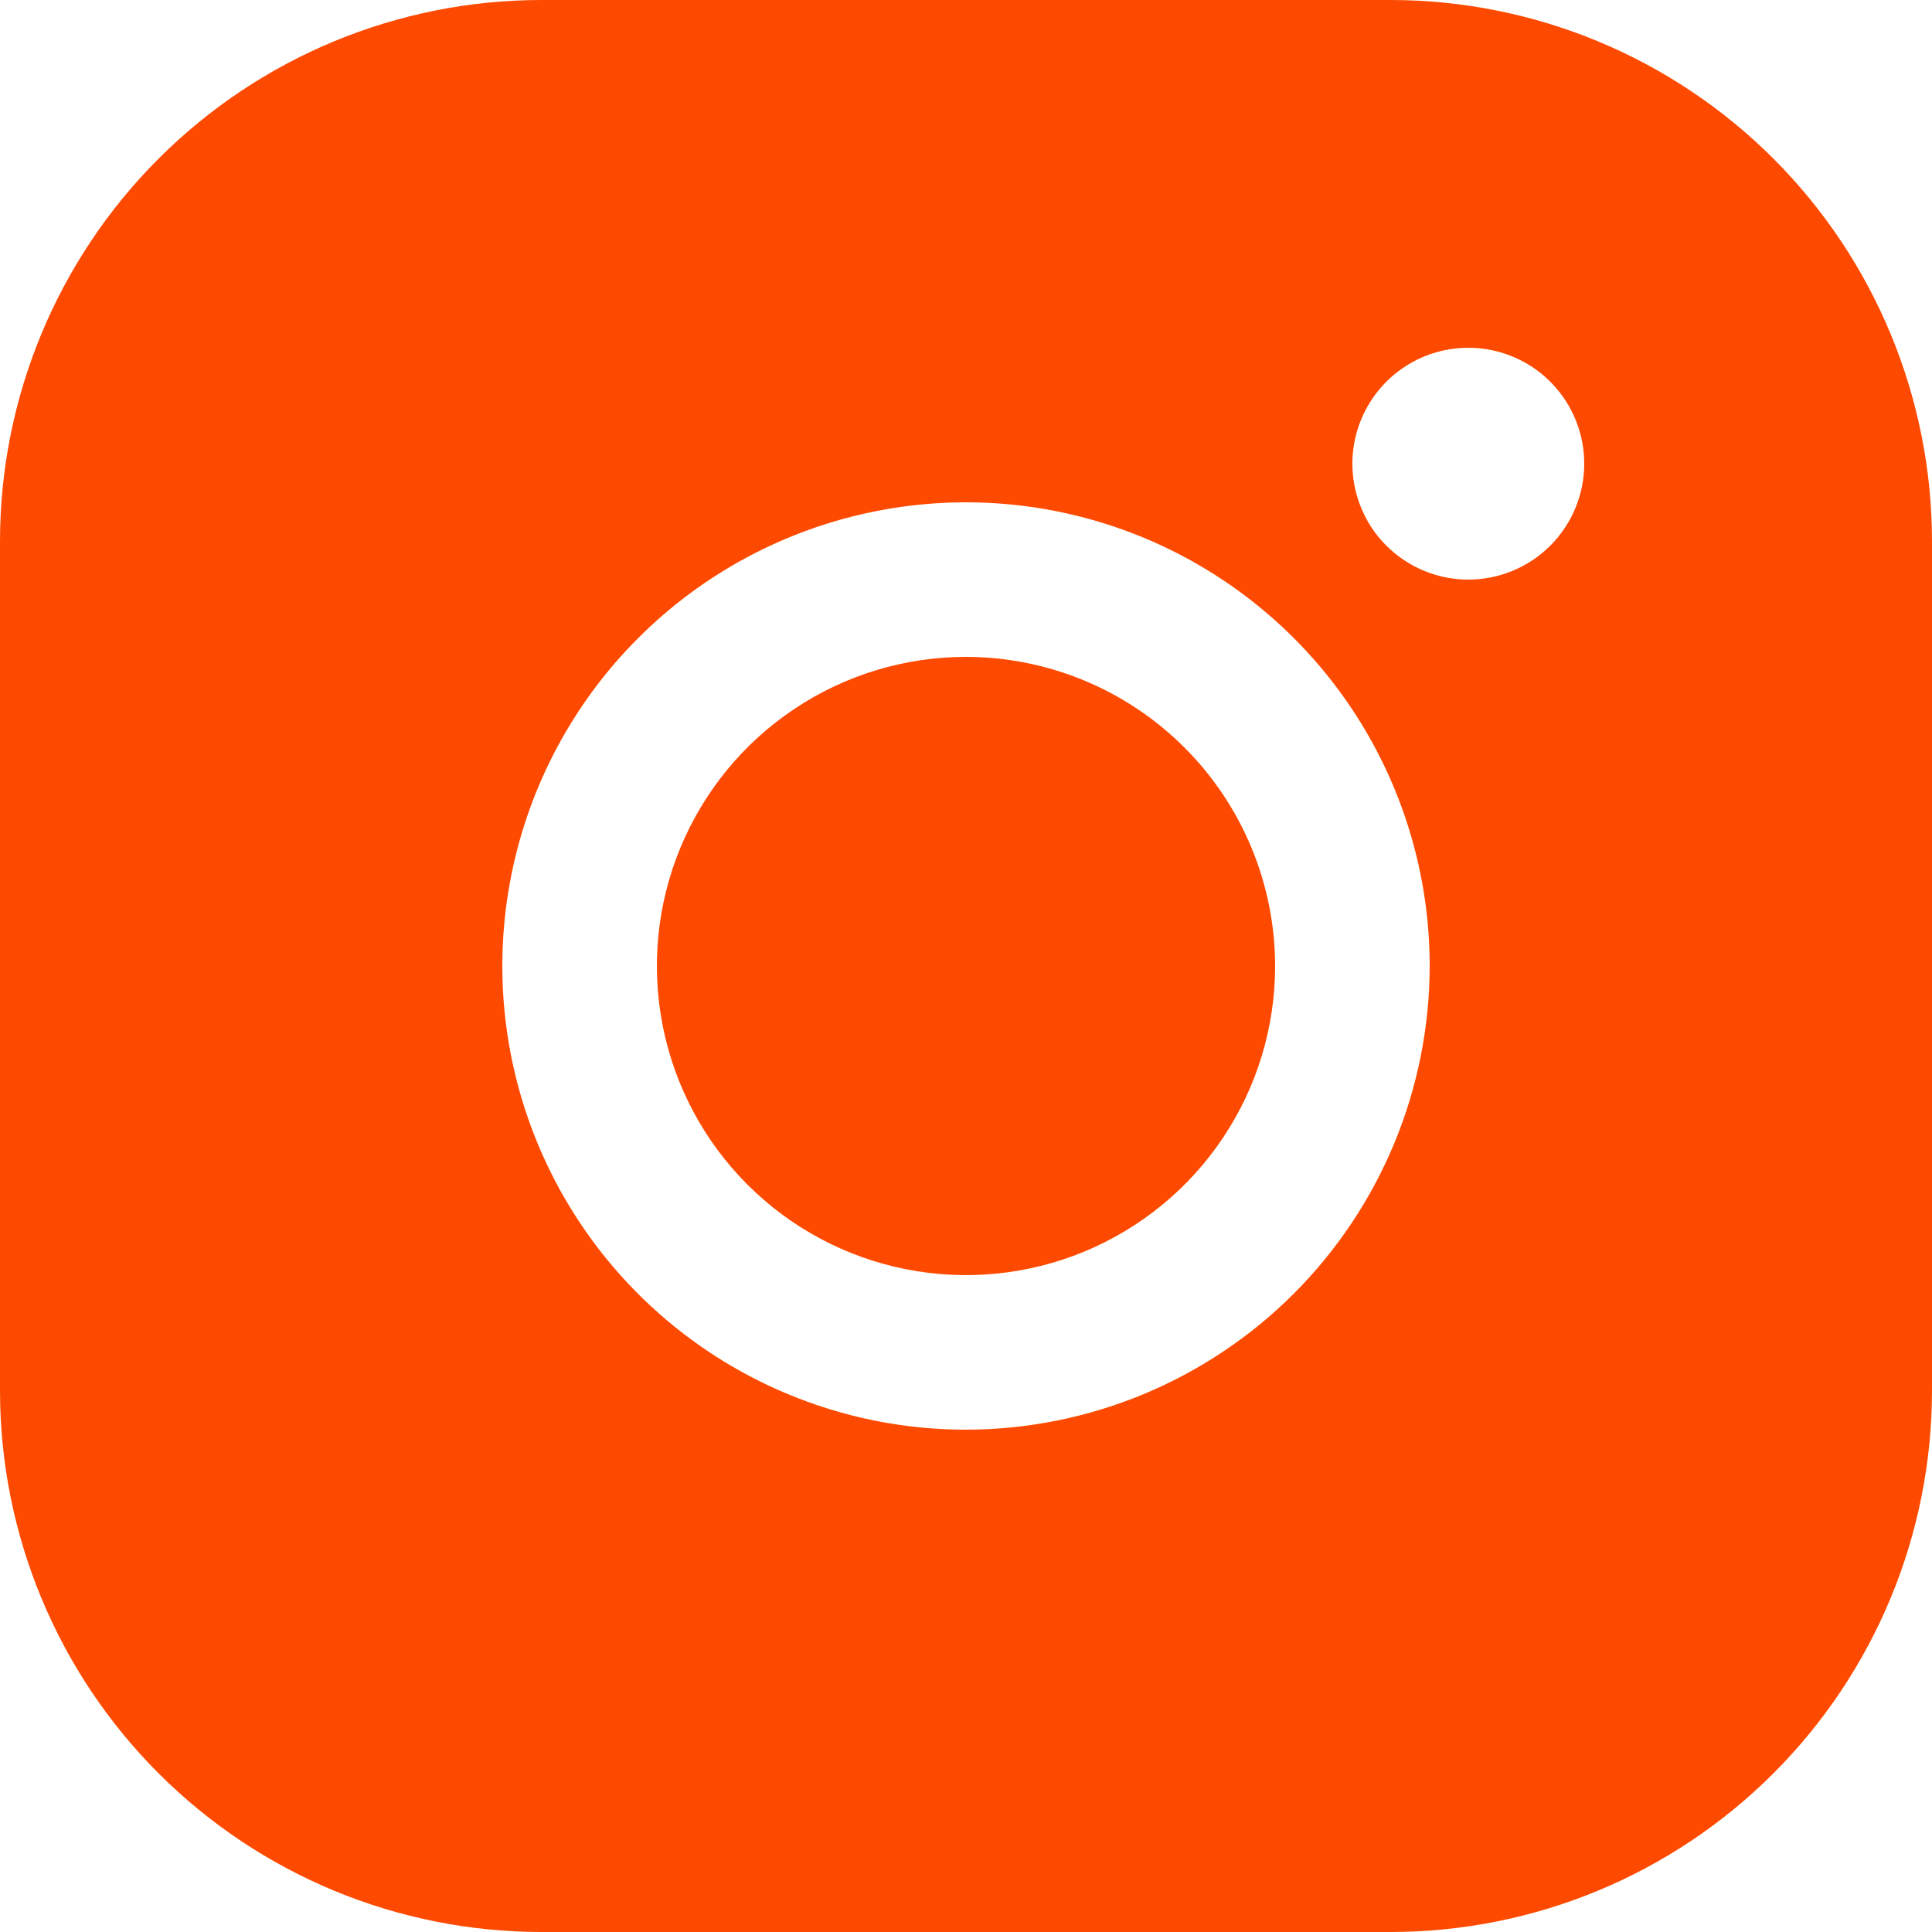
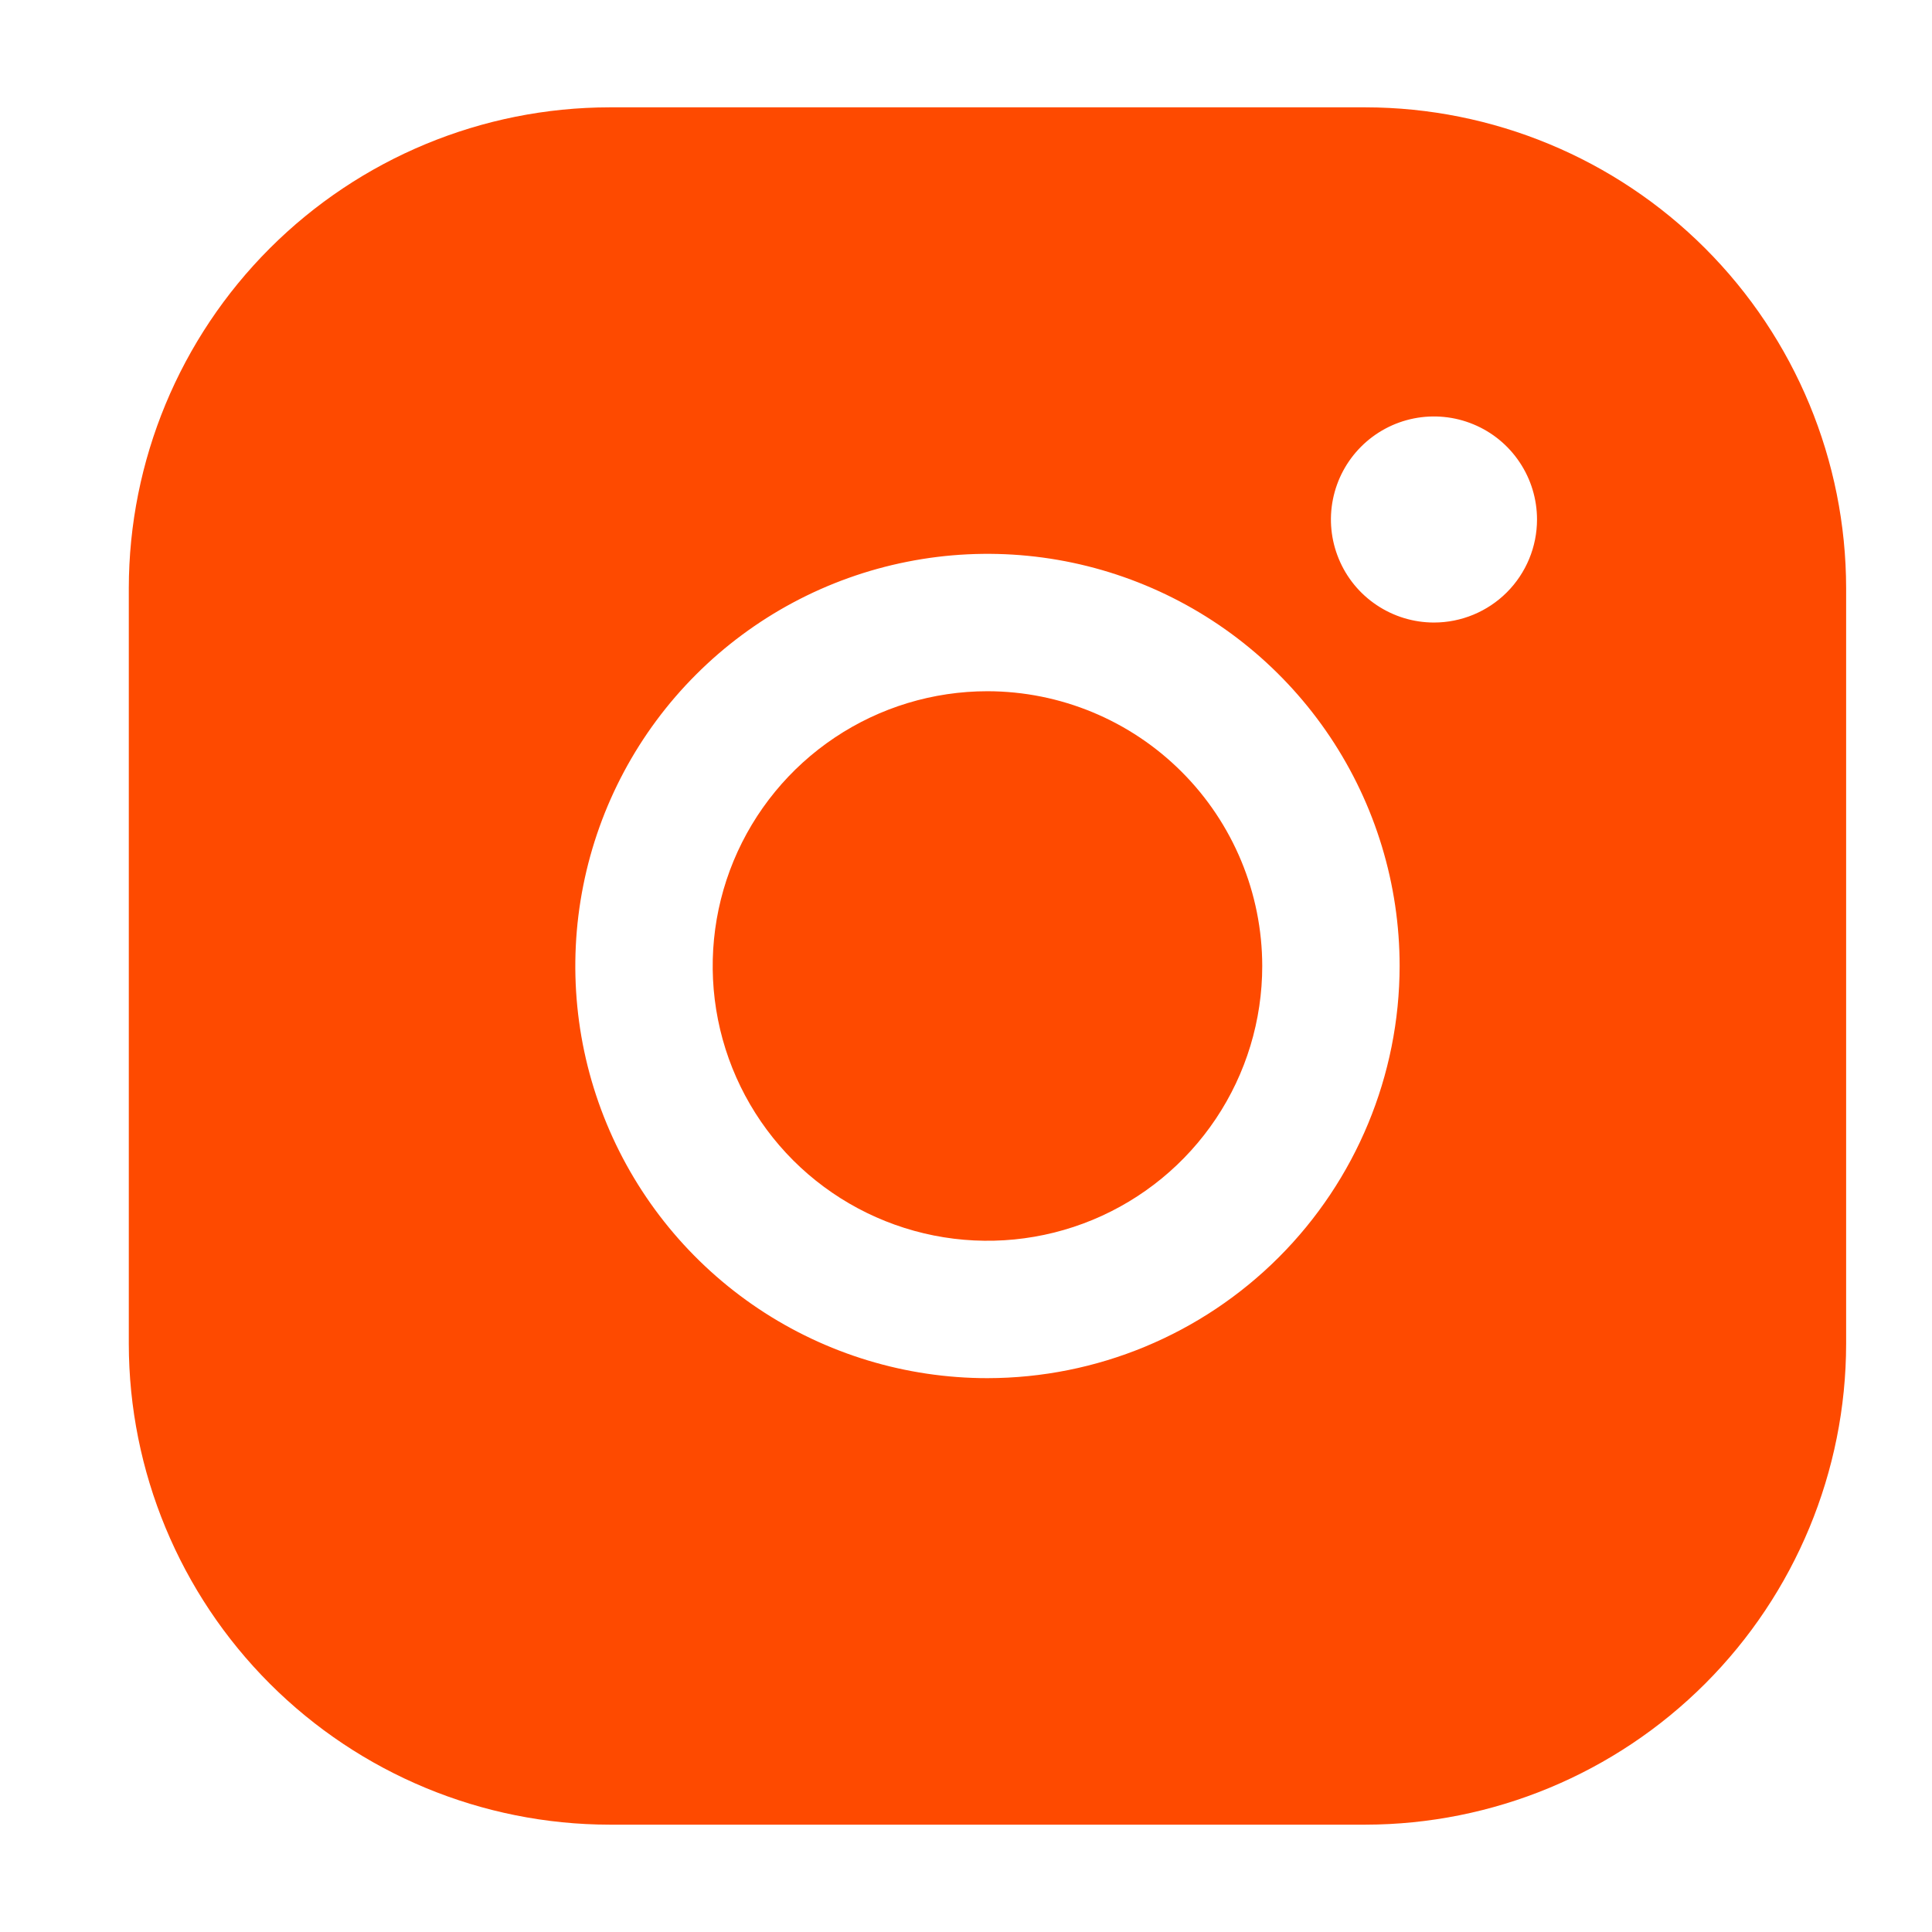
- <svg xmlns="http://www.w3.org/2000/svg" width="40" height="40" viewBox="0 0 40 40" fill="none">
-   <path d="M26.4 20C26.4 21.266 26.025 22.503 25.321 23.556C24.618 24.608 23.619 25.428 22.449 25.913C21.28 26.397 19.993 26.524 18.751 26.277C17.51 26.03 16.37 25.421 15.475 24.526C14.579 23.63 13.97 22.49 13.723 21.249C13.476 20.007 13.603 18.72 14.087 17.551C14.572 16.381 15.392 15.382 16.444 14.679C17.497 13.975 18.734 13.6 20 13.6C21.697 13.602 23.323 14.277 24.523 15.477C25.723 16.677 26.398 18.303 26.4 20ZM40 11.2V28.8C39.997 31.769 38.816 34.616 36.716 36.716C34.616 38.816 31.769 39.997 28.8 40H11.2C8.231 39.997 5.384 38.816 3.284 36.716C1.184 34.616 0.003 31.769 0 28.8V11.2C0.003 8.231 1.184 5.384 3.284 3.284C5.384 1.184 8.231 0.003 11.2 0H28.8C31.769 0.003 34.616 1.184 36.716 3.284C38.816 5.384 39.997 8.231 40 11.2ZM29.6 20C29.6 18.101 29.037 16.245 27.982 14.666C26.927 13.088 25.428 11.857 23.674 11.131C21.92 10.404 19.989 10.214 18.127 10.585C16.265 10.955 14.554 11.869 13.212 13.212C11.869 14.554 10.955 16.265 10.585 18.127C10.214 19.989 10.404 21.92 11.131 23.674C11.857 25.428 13.088 26.927 14.666 27.982C16.245 29.037 18.101 29.6 20 29.6C22.545 29.597 24.985 28.585 26.785 26.785C28.585 24.985 29.597 22.545 29.6 20ZM32.8 9.6C32.8 9.125 32.659 8.661 32.395 8.267C32.132 7.872 31.757 7.564 31.318 7.383C30.88 7.201 30.397 7.154 29.932 7.246C29.466 7.339 29.039 7.567 28.703 7.903C28.367 8.239 28.139 8.666 28.046 9.132C27.953 9.597 28.001 10.08 28.183 10.518C28.364 10.957 28.672 11.332 29.067 11.595C29.461 11.859 29.925 12 30.4 12C31.037 12 31.647 11.747 32.097 11.297C32.547 10.847 32.8 10.236 32.8 9.6Z" fill="#FE4A00" />
+ <svg xmlns="http://www.w3.org/2000/svg" width="45" height="45" viewBox="0 0 45 45" fill="none">
+   <path d="M29.4 22.5C29.4 23.766 29.025 25.003 28.321 26.056C27.618 27.108 26.619 27.928 25.449 28.413C24.28 28.897 22.993 29.024 21.751 28.777C20.51 28.53 19.37 27.921 18.474 27.026C17.579 26.13 16.97 24.99 16.723 23.749C16.476 22.507 16.603 21.22 17.087 20.051C17.572 18.881 18.392 17.882 19.444 17.179C20.497 16.475 21.734 16.1 23 16.1C24.697 16.102 26.323 16.777 27.523 17.977C28.723 19.177 29.398 20.803 29.4 22.5ZM43 13.7V31.3C42.997 34.269 41.816 37.116 39.716 39.216C37.616 41.316 34.769 42.497 31.8 42.5H14.2C11.231 42.497 8.384 41.316 6.284 39.216C4.184 37.116 3.003 34.269 3 31.3V13.7C3.003 10.731 4.184 7.884 6.284 5.784C8.384 3.684 11.231 2.503 14.2 2.5H31.8C34.769 2.503 37.616 3.684 39.716 5.784C41.816 7.884 42.997 10.731 43 13.7ZM32.6 22.5C32.6 20.601 32.037 18.745 30.982 17.166C29.927 15.588 28.428 14.357 26.674 13.631C24.92 12.904 22.989 12.714 21.127 13.085C19.265 13.455 17.554 14.369 16.212 15.712C14.869 17.054 13.955 18.765 13.585 20.627C13.214 22.489 13.404 24.42 14.131 26.174C14.857 27.928 16.088 29.427 17.666 30.482C19.245 31.537 21.101 32.1 23 32.1C25.545 32.097 27.985 31.085 29.785 29.285C31.585 27.485 32.597 25.045 32.6 22.5ZM35.8 12.1C35.8 11.625 35.659 11.161 35.395 10.767C35.132 10.372 34.757 10.064 34.318 9.883C33.88 9.701 33.397 9.654 32.932 9.746C32.466 9.839 32.039 10.067 31.703 10.403C31.367 10.739 31.139 11.166 31.046 11.632C30.953 12.097 31.001 12.58 31.183 13.018C31.364 13.457 31.672 13.832 32.067 14.095C32.461 14.359 32.925 14.5 33.4 14.5C34.036 14.5 34.647 14.247 35.097 13.797C35.547 13.347 35.8 12.736 35.8 12.1Z" fill="#FE4A00" />
</svg>
